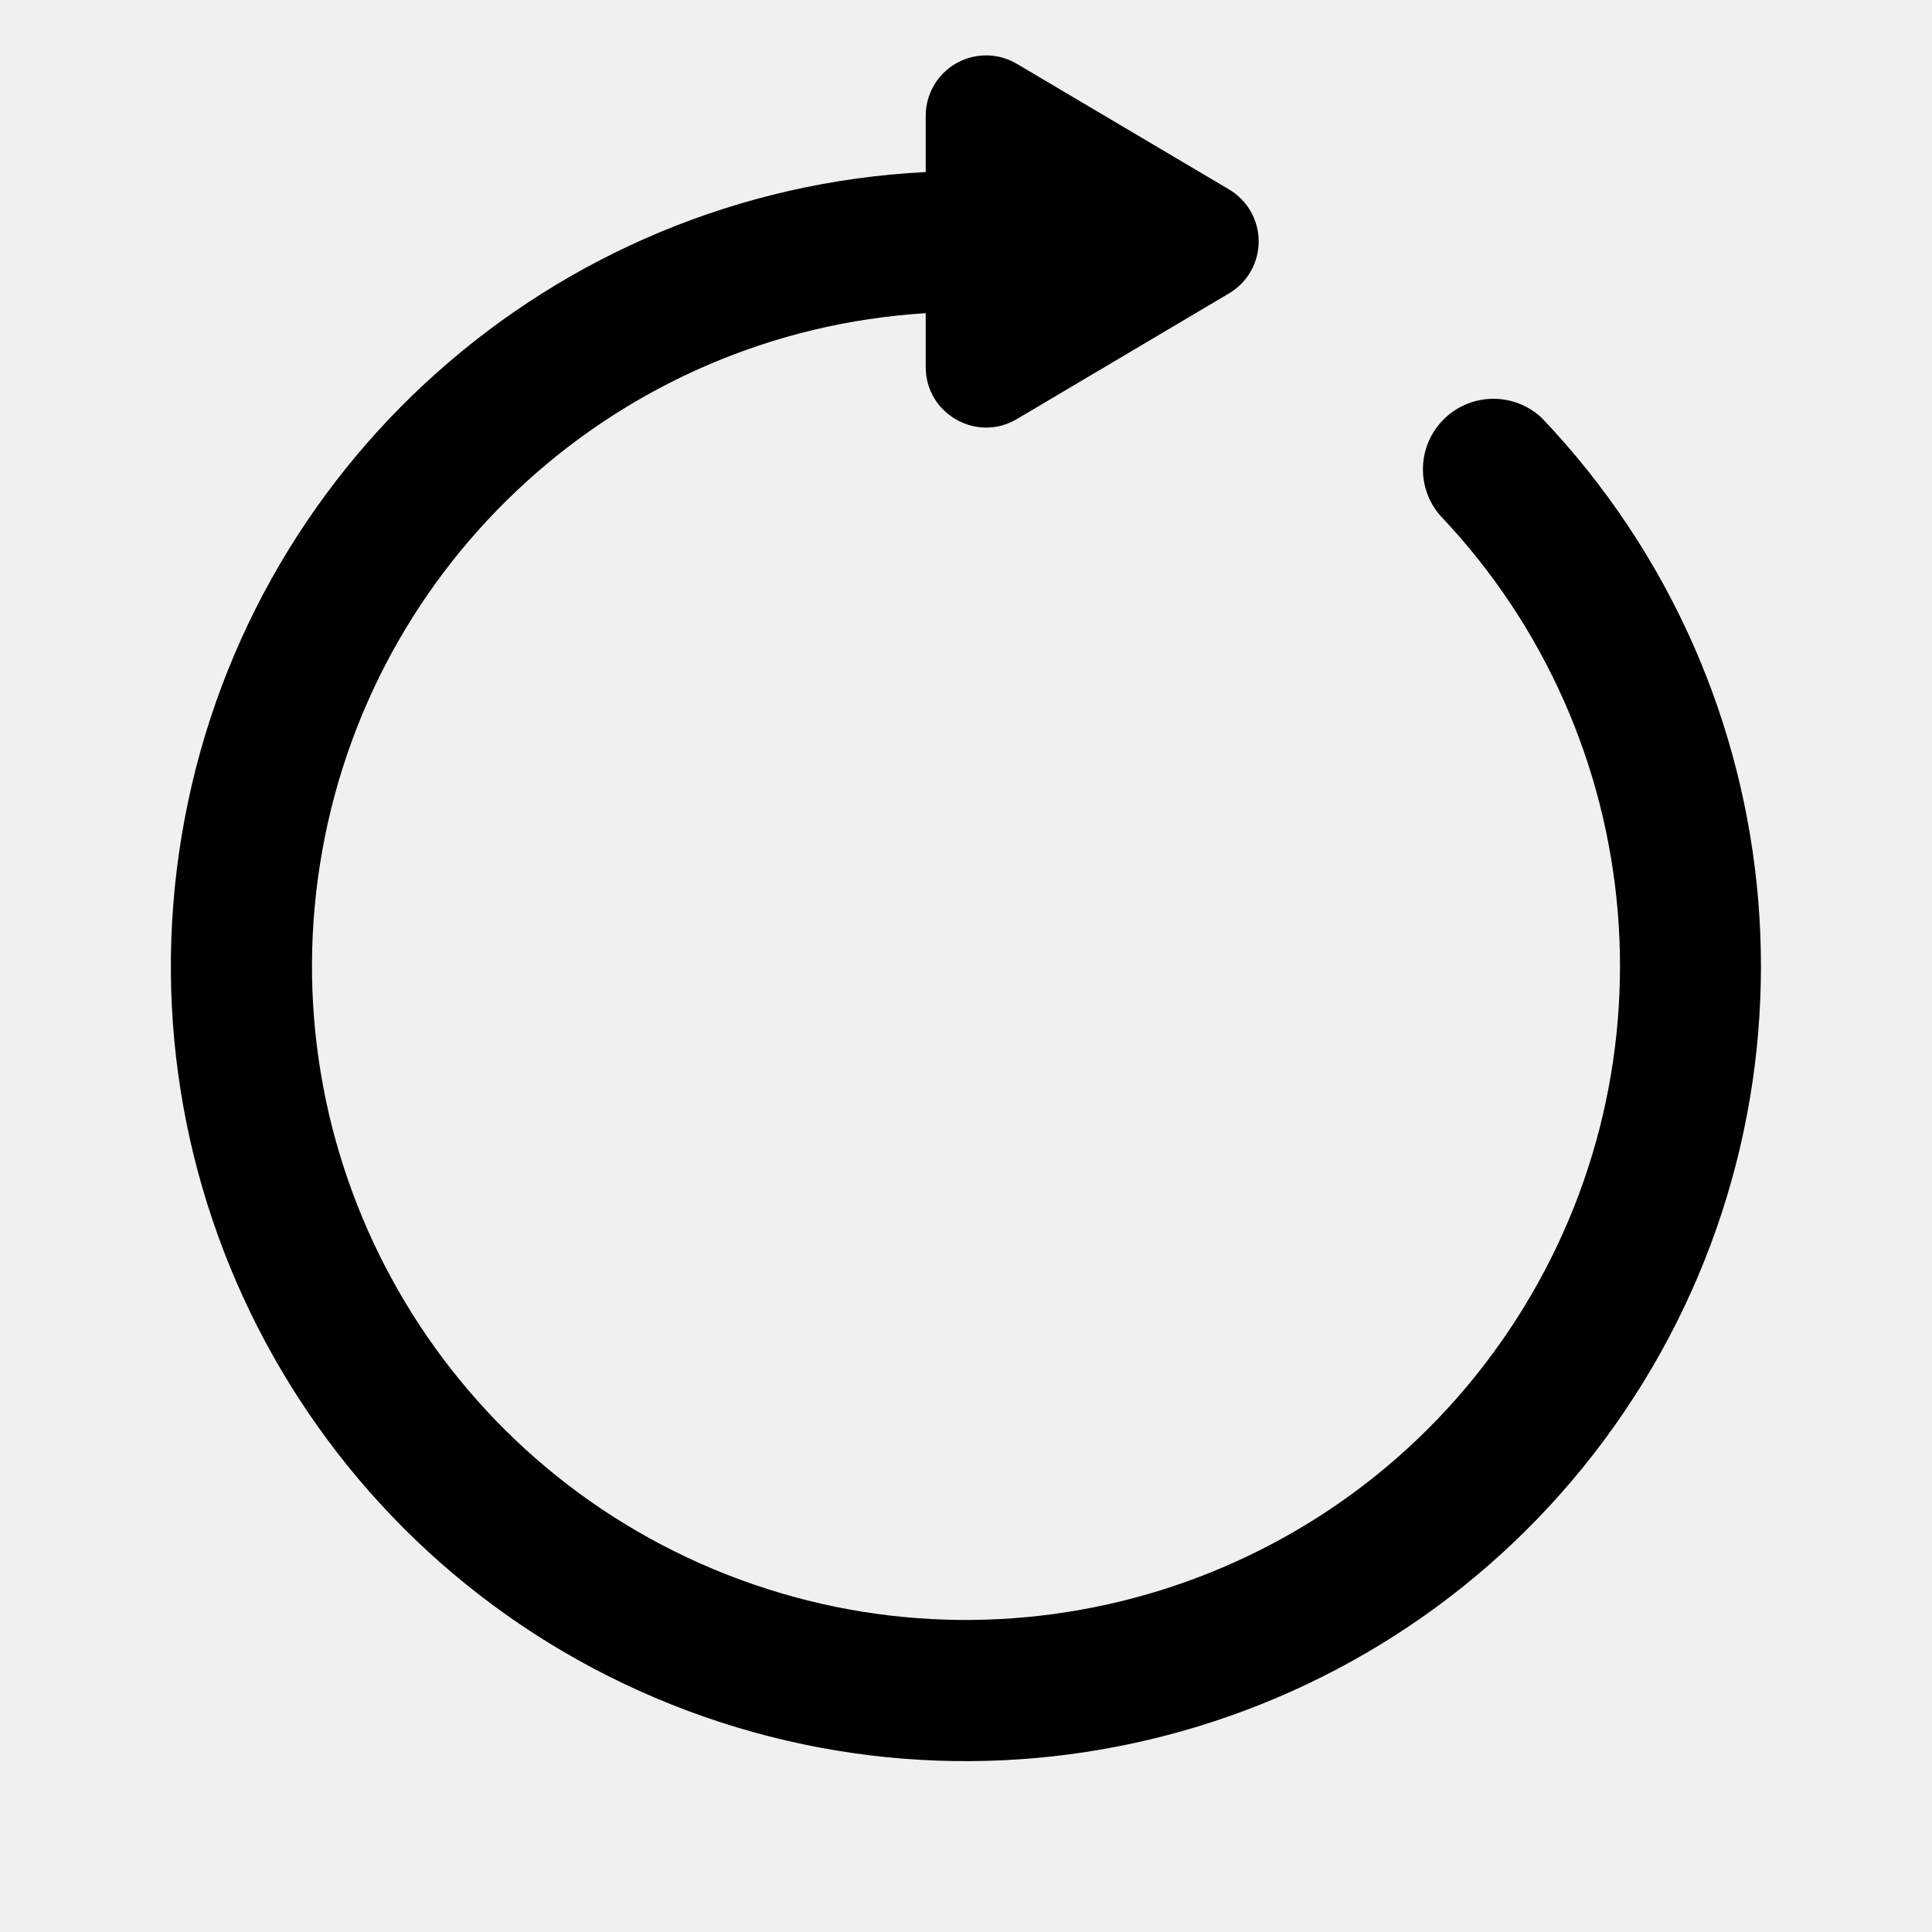
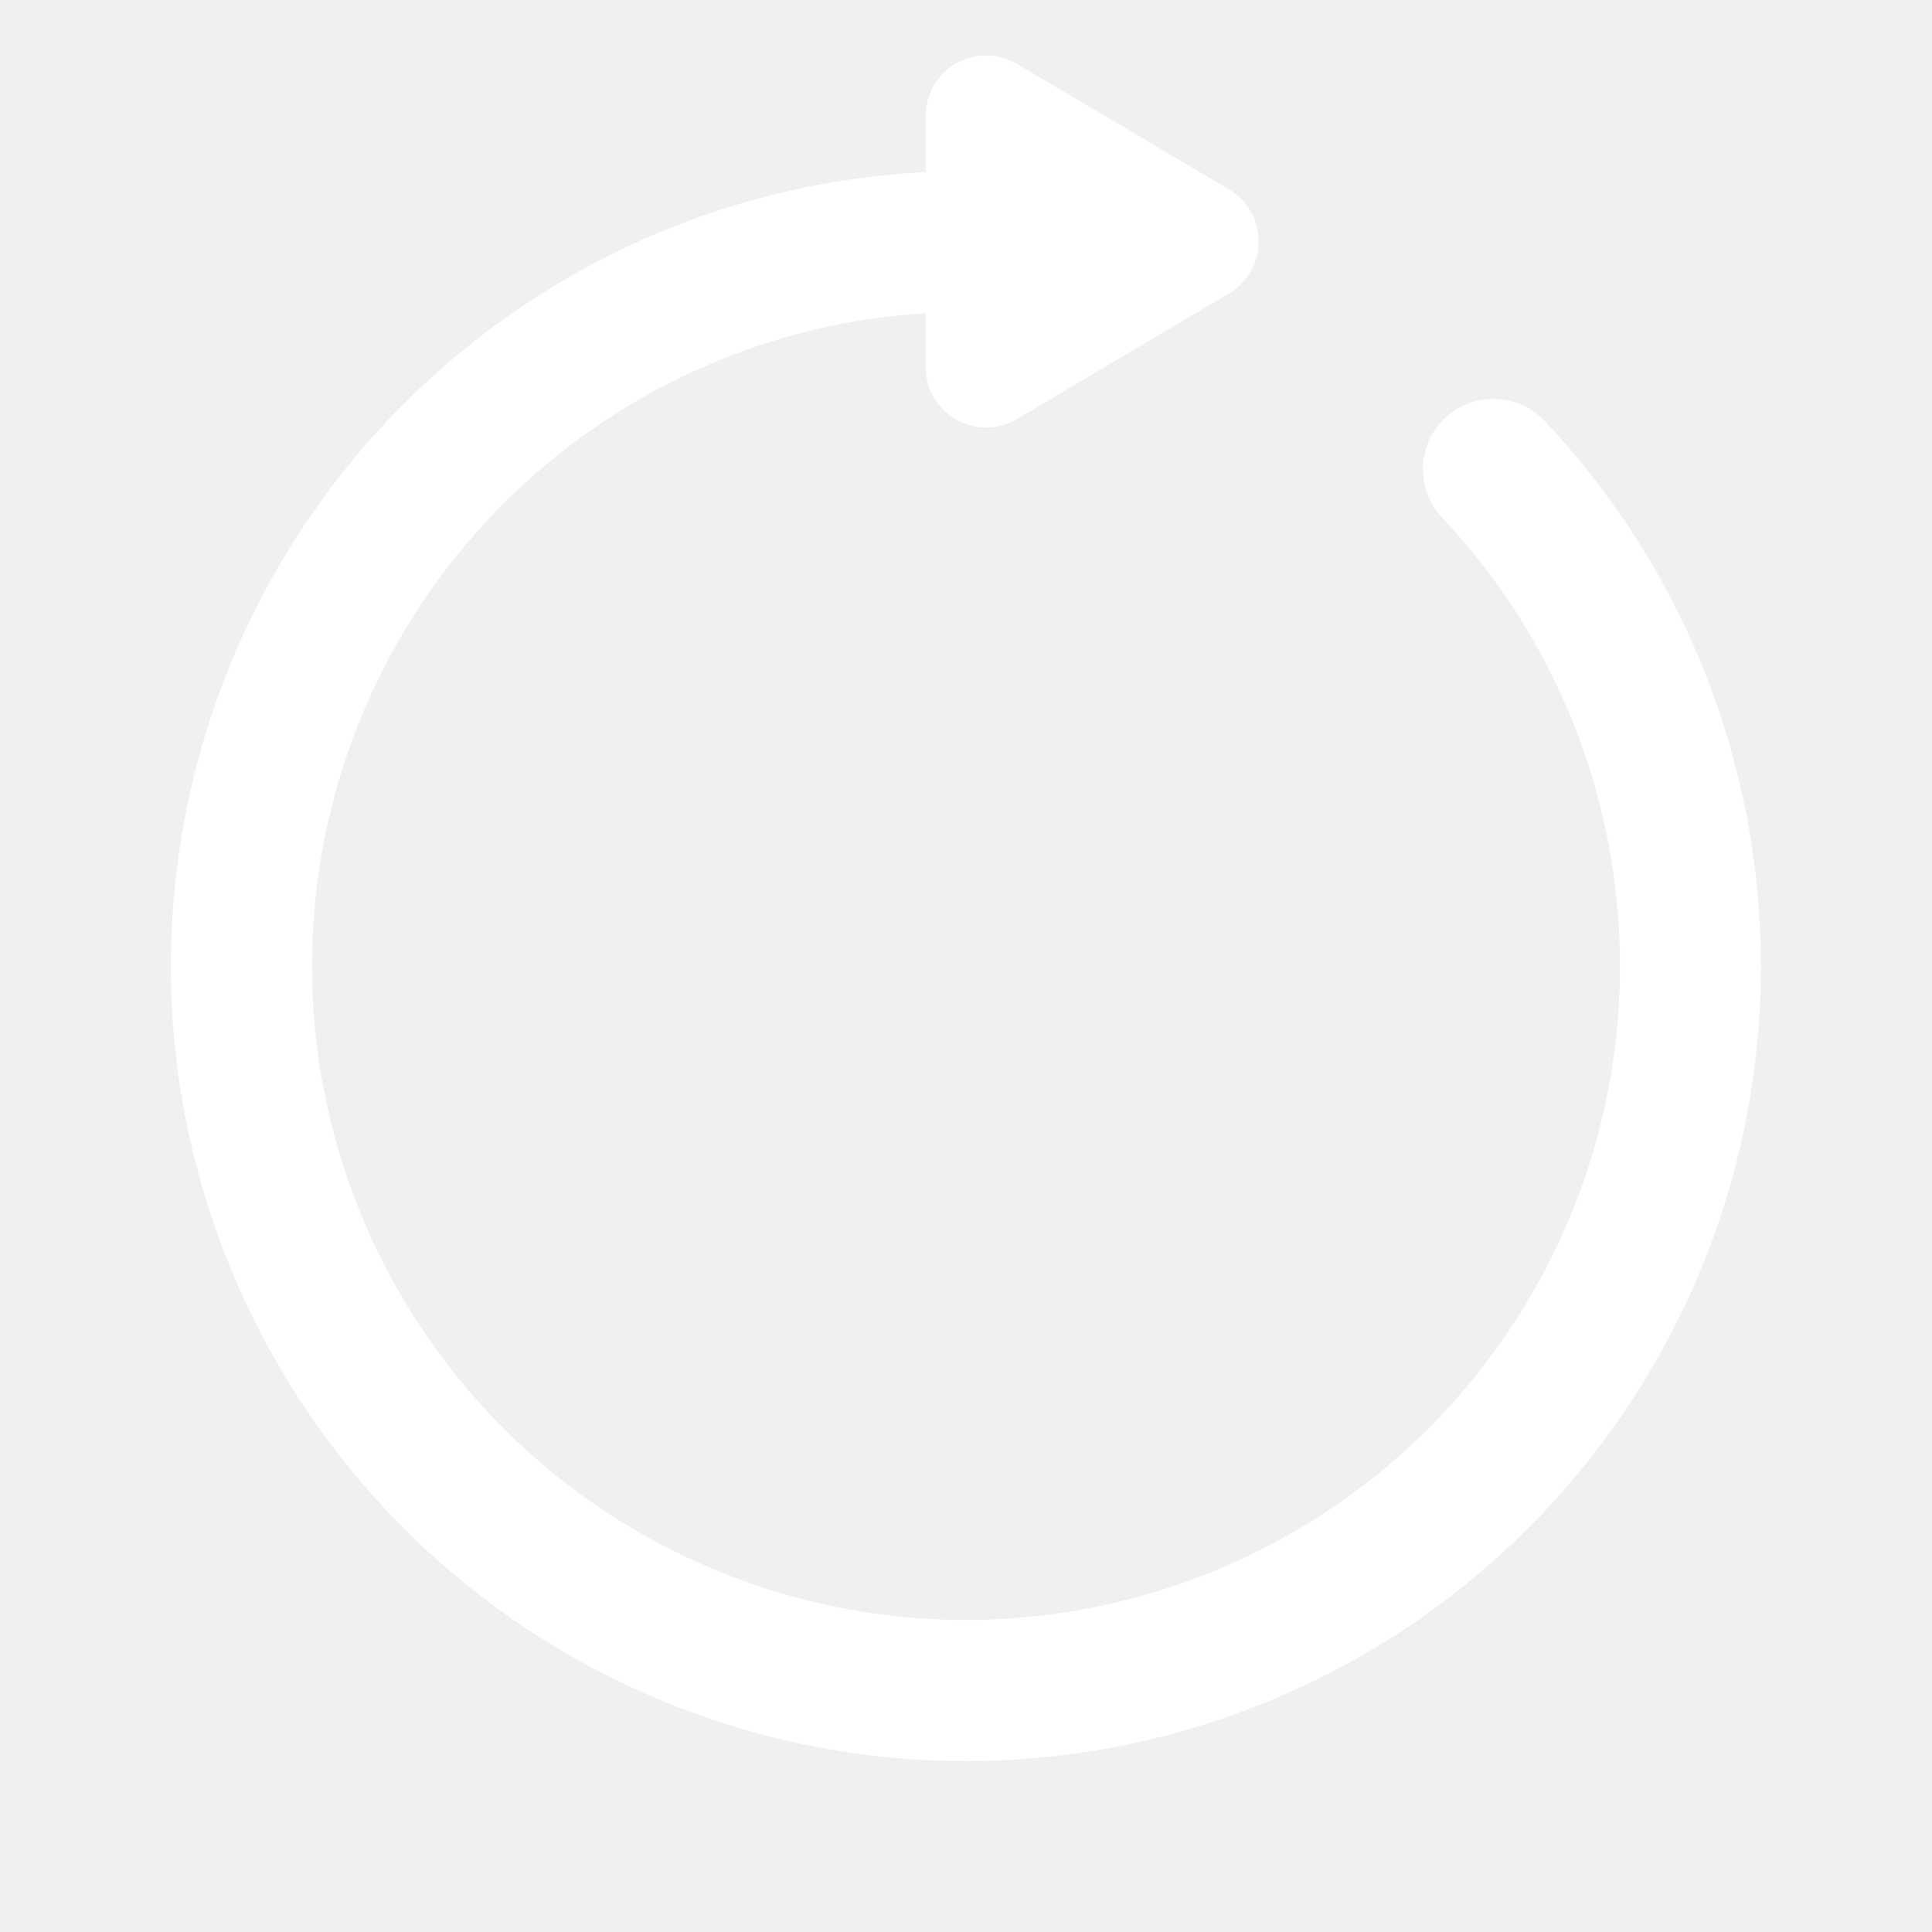
<svg xmlns="http://www.w3.org/2000/svg" width="20" height="20" fill="none">
-   <path d="M10.527.661a.625.625 0 0 0-.944.538v.582a8.23 8.23 0 1 0 6.383 2.551.73.73 0 0 0-1.057 1.005 6.77 6.77 0 1 1-5.326-2.095V3.8c0 .484.527.785.944.538l2.196-1.301a.625.625 0 0 0 0-1.076l-2.196-1.3Z" fill="#000" />
+   <path d="M10.527.661a.625.625 0 0 0-.944.538v.582a8.23 8.23 0 1 0 6.383 2.551.73.73 0 0 0-1.057 1.005 6.77 6.77 0 1 1-5.326-2.095V3.8c0 .484.527.785.944.538l2.196-1.301a.625.625 0 0 0 0-1.076l-2.196-1.3Z" fill="#fff" />
</svg>
